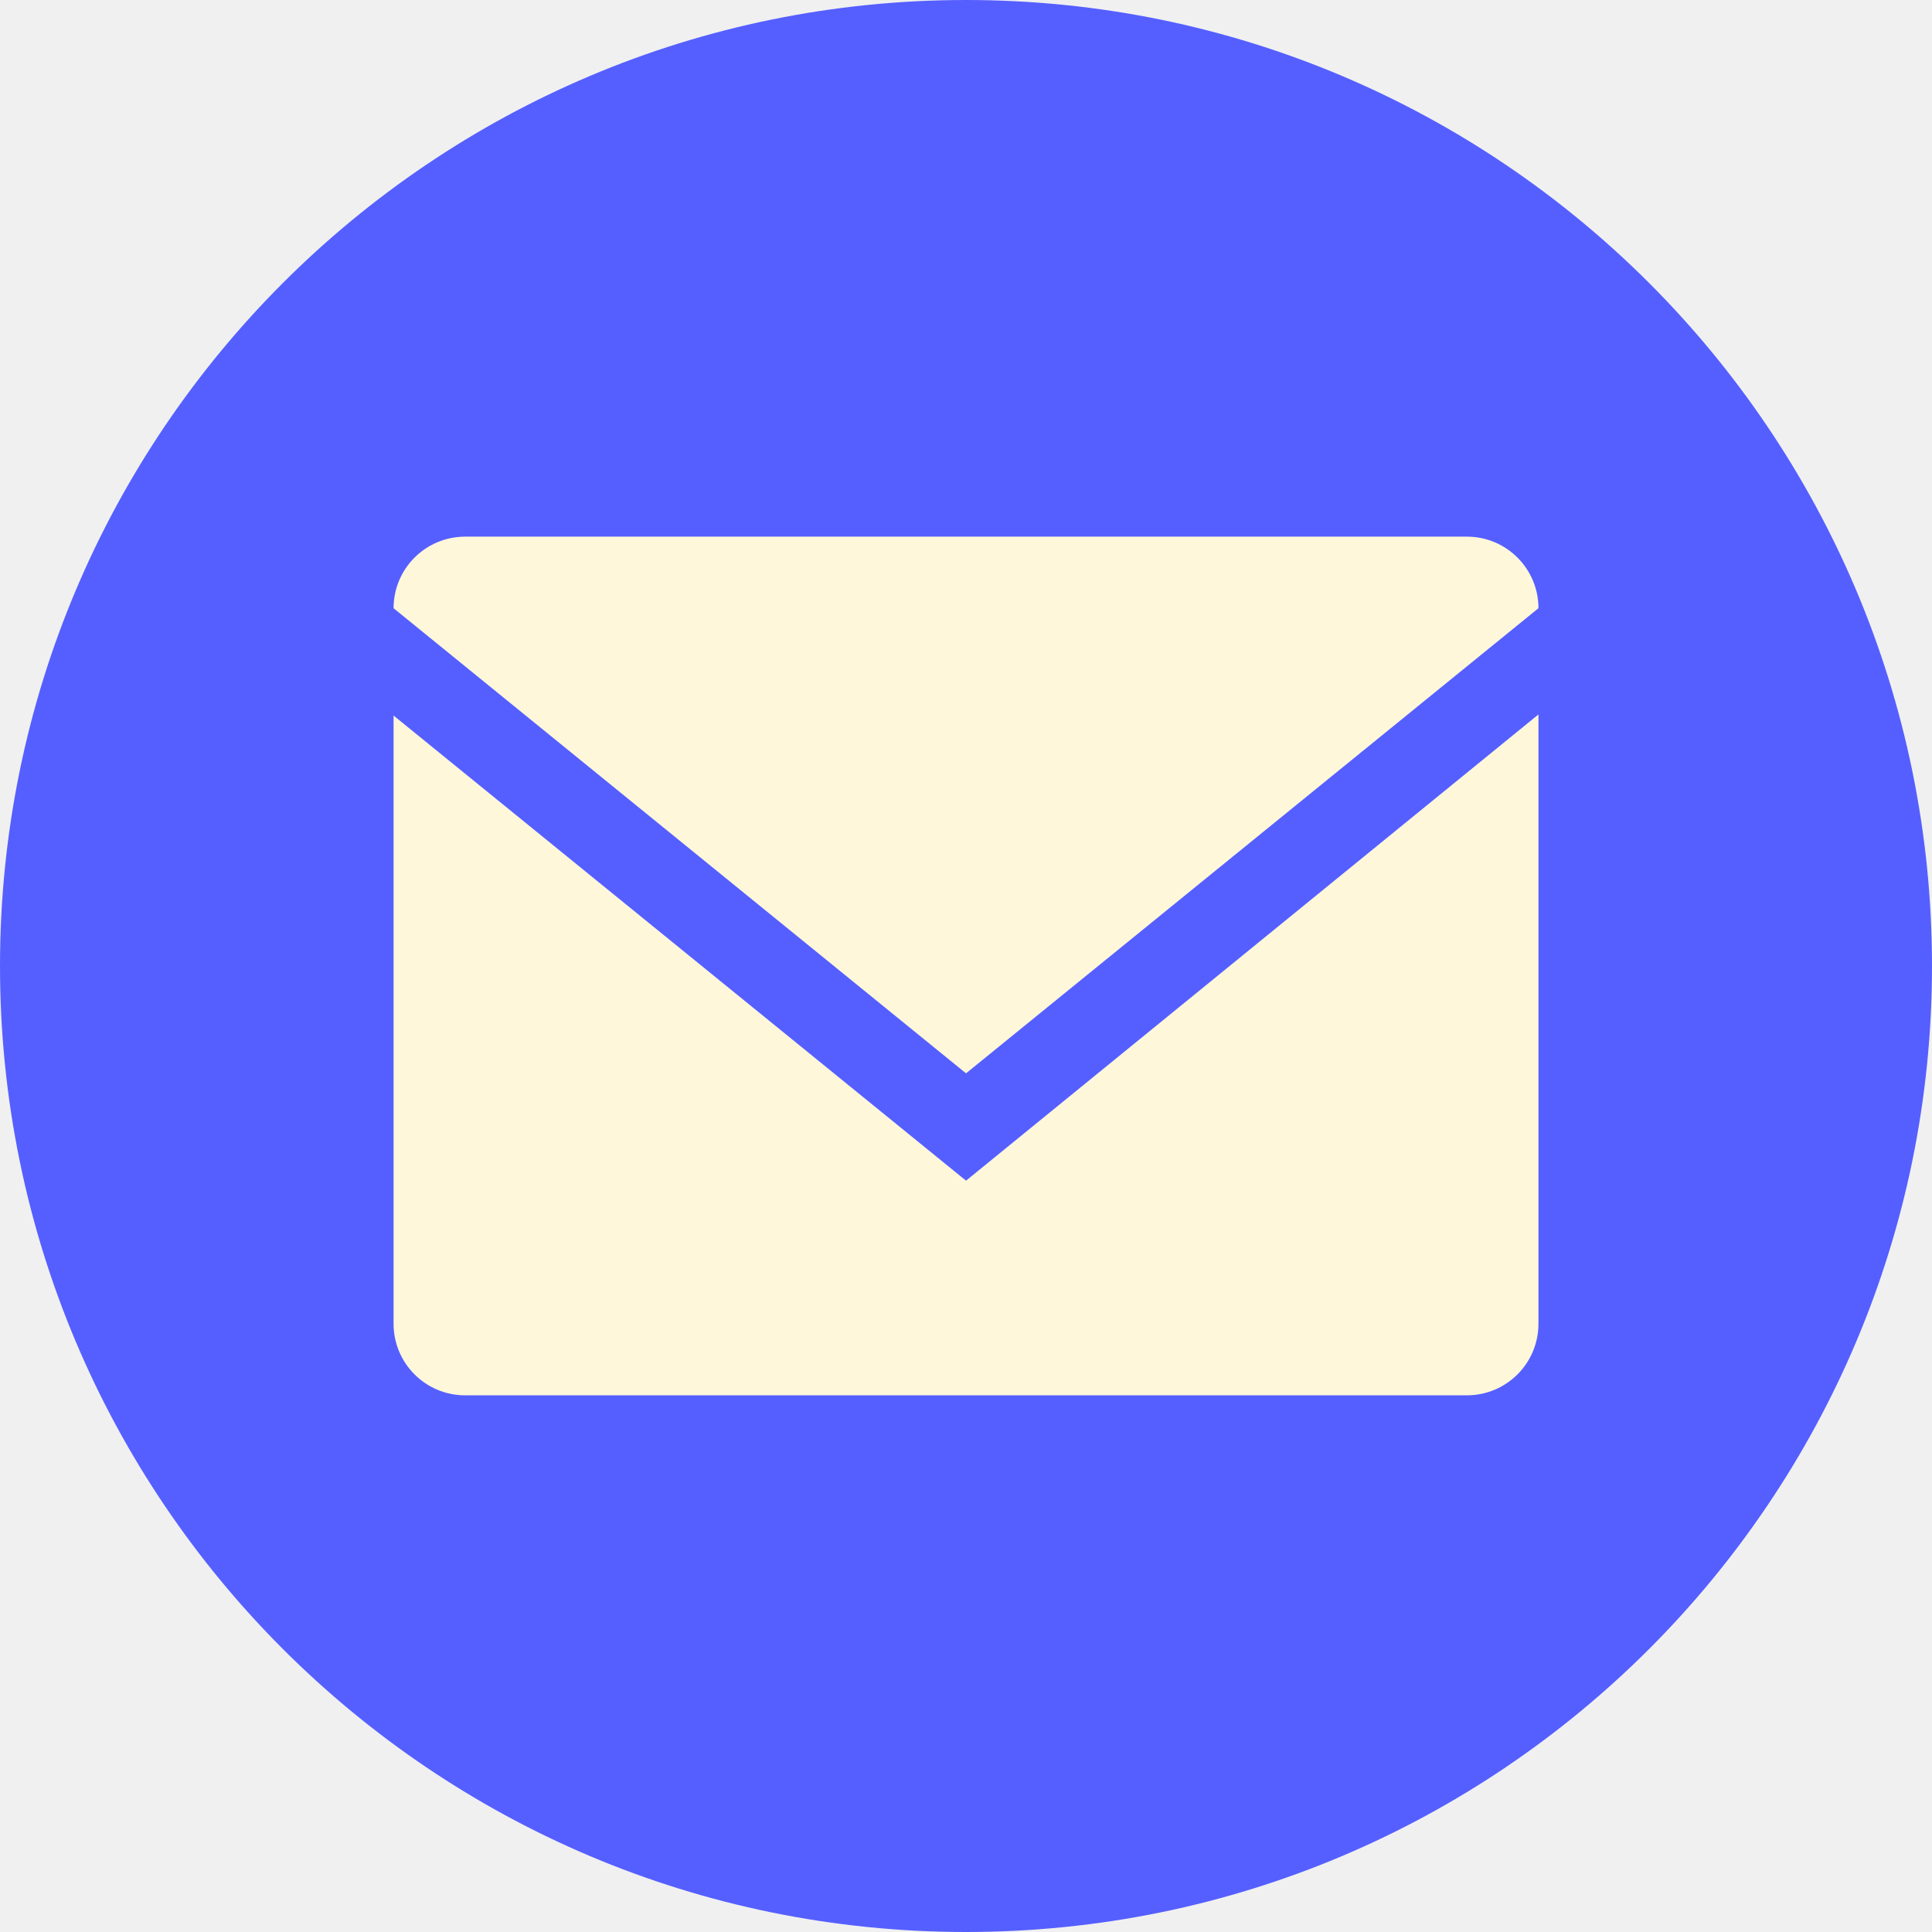
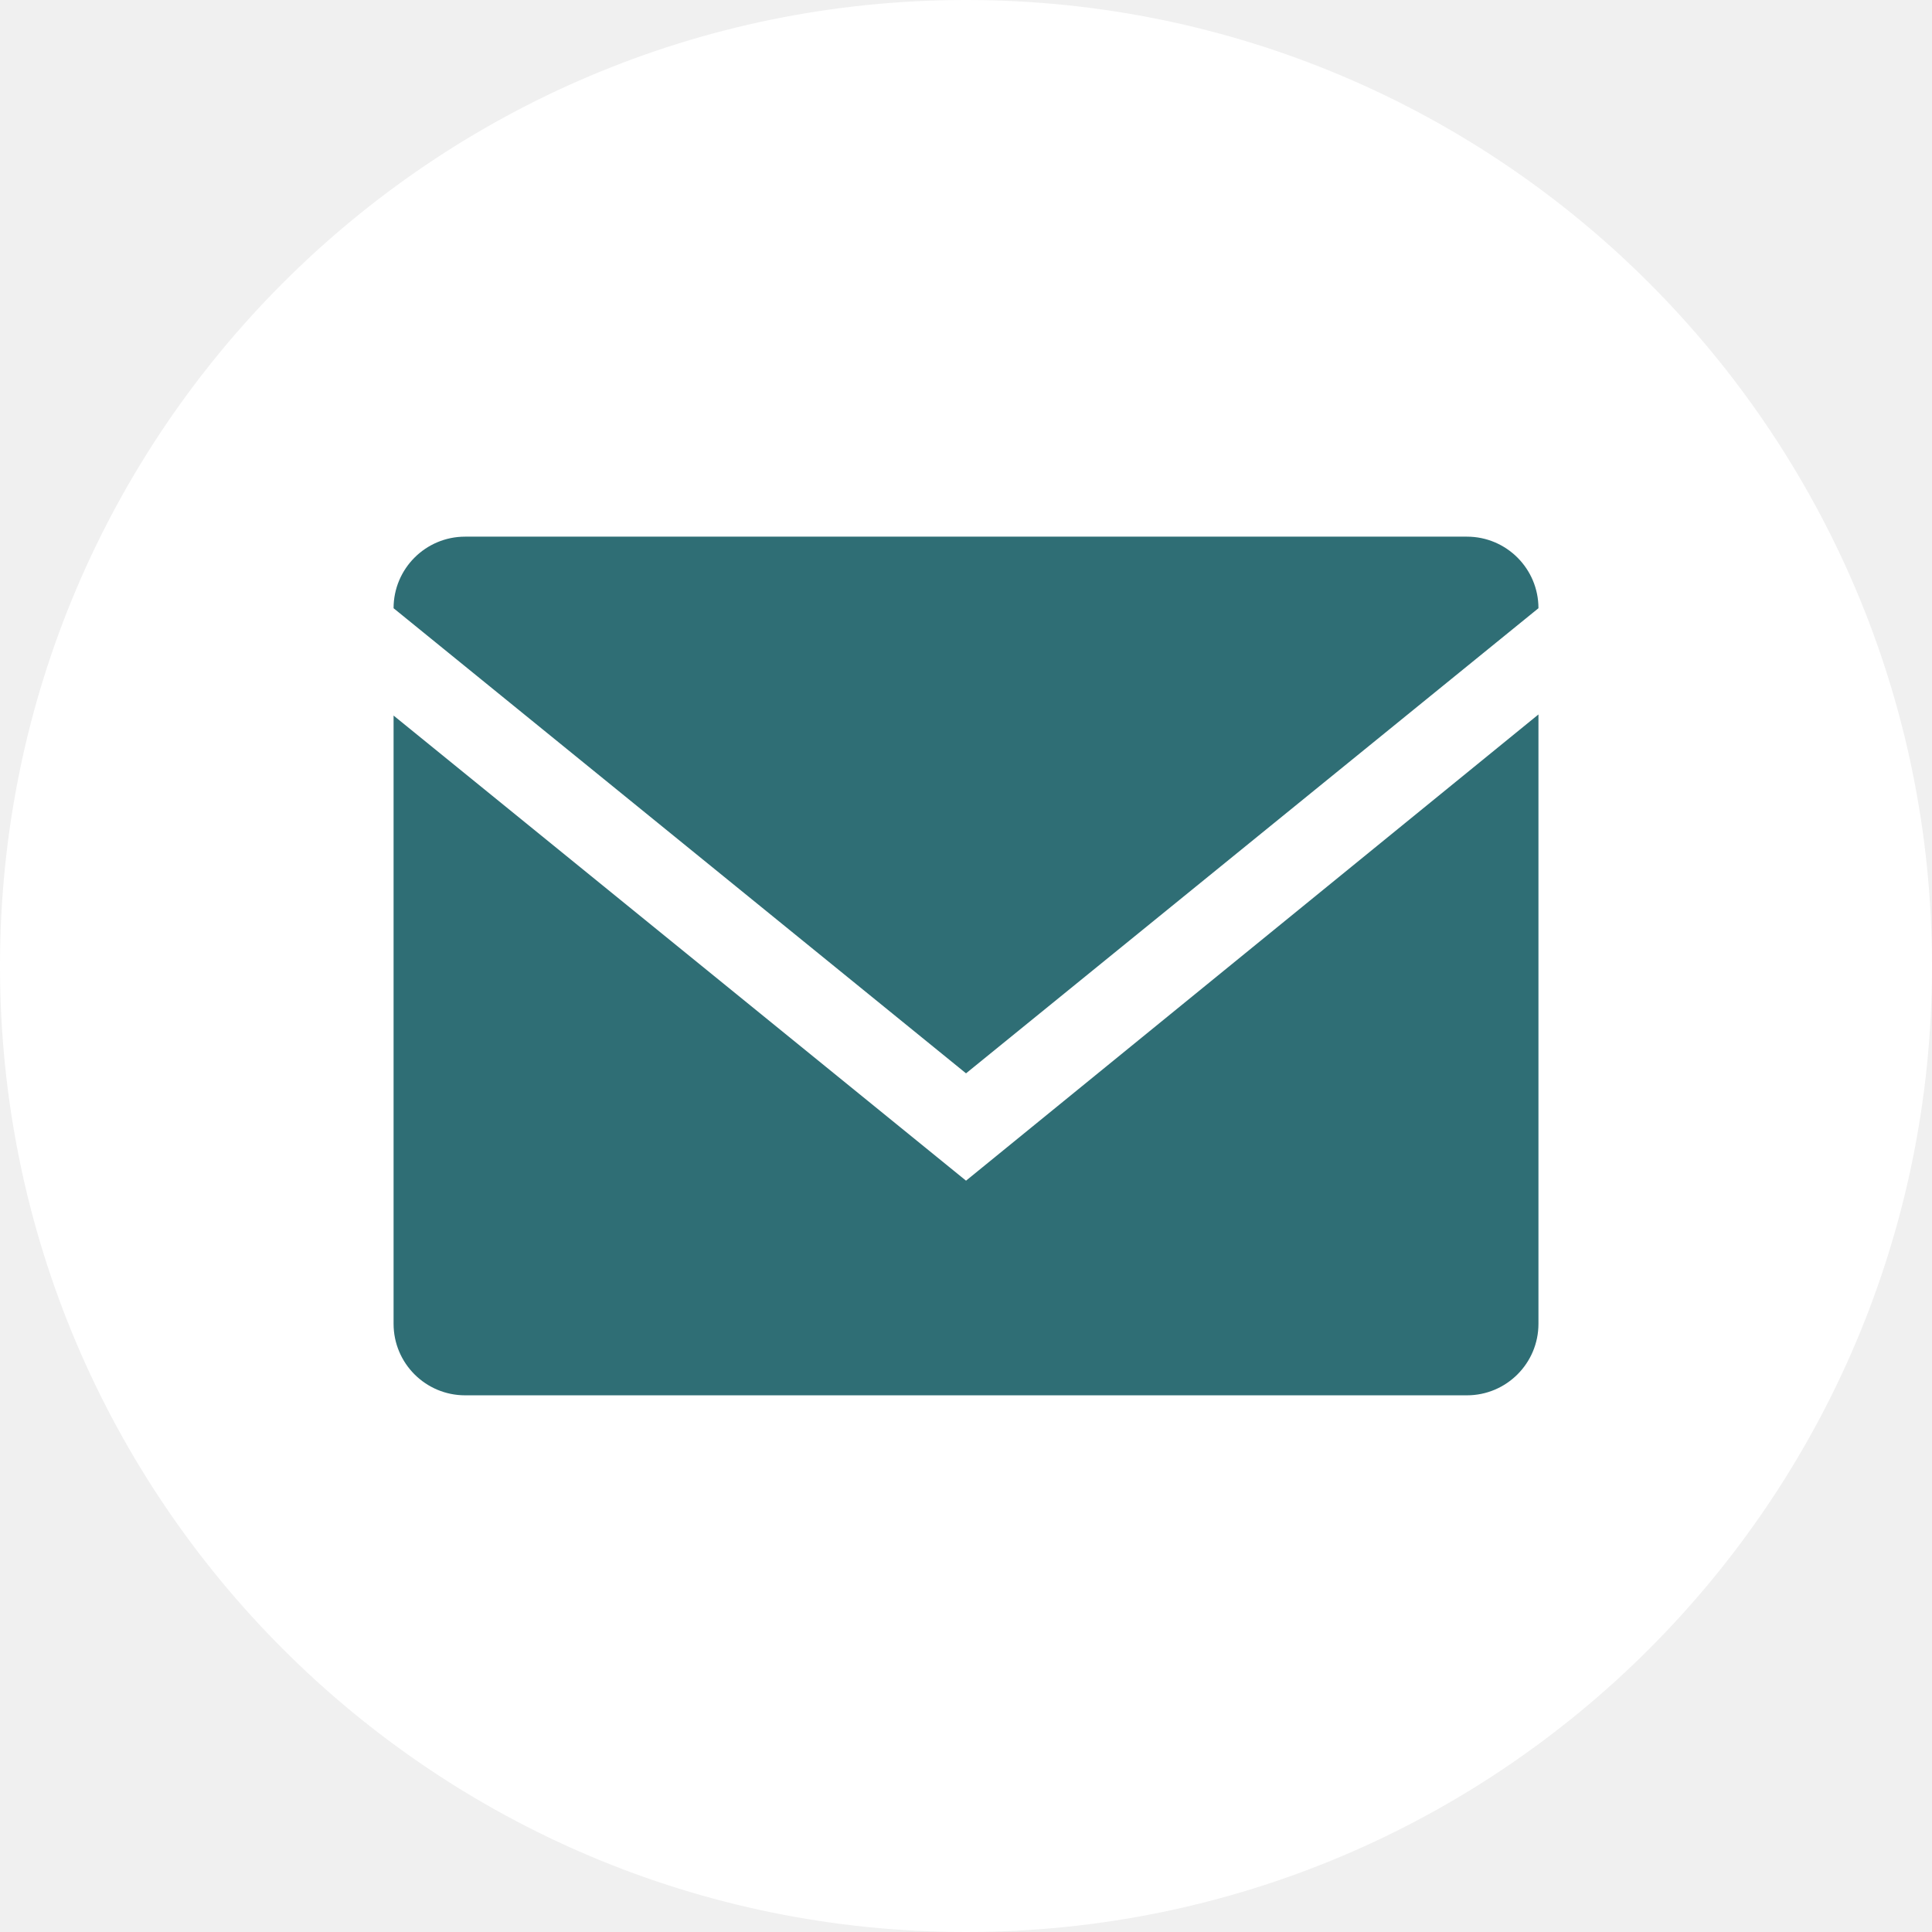
<svg xmlns="http://www.w3.org/2000/svg" width="70" height="70" viewBox="0 0 70 70" fill="none">
-   <path d="M35 70C54.33 70 70 54.33 70 35C70 15.67 54.33 0 35 0C15.67 0 0 15.67 0 35C0 54.33 15.67 70 35 70Z" fill="#555FFF" />
-   <path fill-rule="evenodd" clip-rule="evenodd" d="M35.001 38.889L14.26 22.037C14.26 20.605 15.42 19.444 16.852 19.444H53.149C54.581 19.444 55.741 20.605 55.741 22.037L35.001 38.889ZM14.26 25.926V47.963C14.26 49.395 15.42 50.555 16.852 50.555H53.149C54.581 50.555 55.741 49.395 55.741 47.963V25.886L35.001 42.778L14.26 25.926Z" fill="#FFF7D9" />
+   <path d="M35 70C54.33 70 70 54.33 70 35C70 15.67 54.33 0 35 0C15.67 0 0 15.67 0 35C0 54.33 15.67 70 35 70Z" fill="white" />
+   <path fill-rule="evenodd" clip-rule="evenodd" d="M35.001 38.889L14.26 22.037C14.26 20.605 15.42 19.444 16.852 19.444H53.149C54.581 19.444 55.741 20.605 55.741 22.037L35.001 38.889ZM14.26 25.926V47.963C14.26 49.395 15.42 50.555 16.852 50.555H53.149C54.581 50.555 55.741 49.395 55.741 47.963V25.886L35.001 42.778L14.26 25.926Z" fill="#2F6E75" />
</svg>
